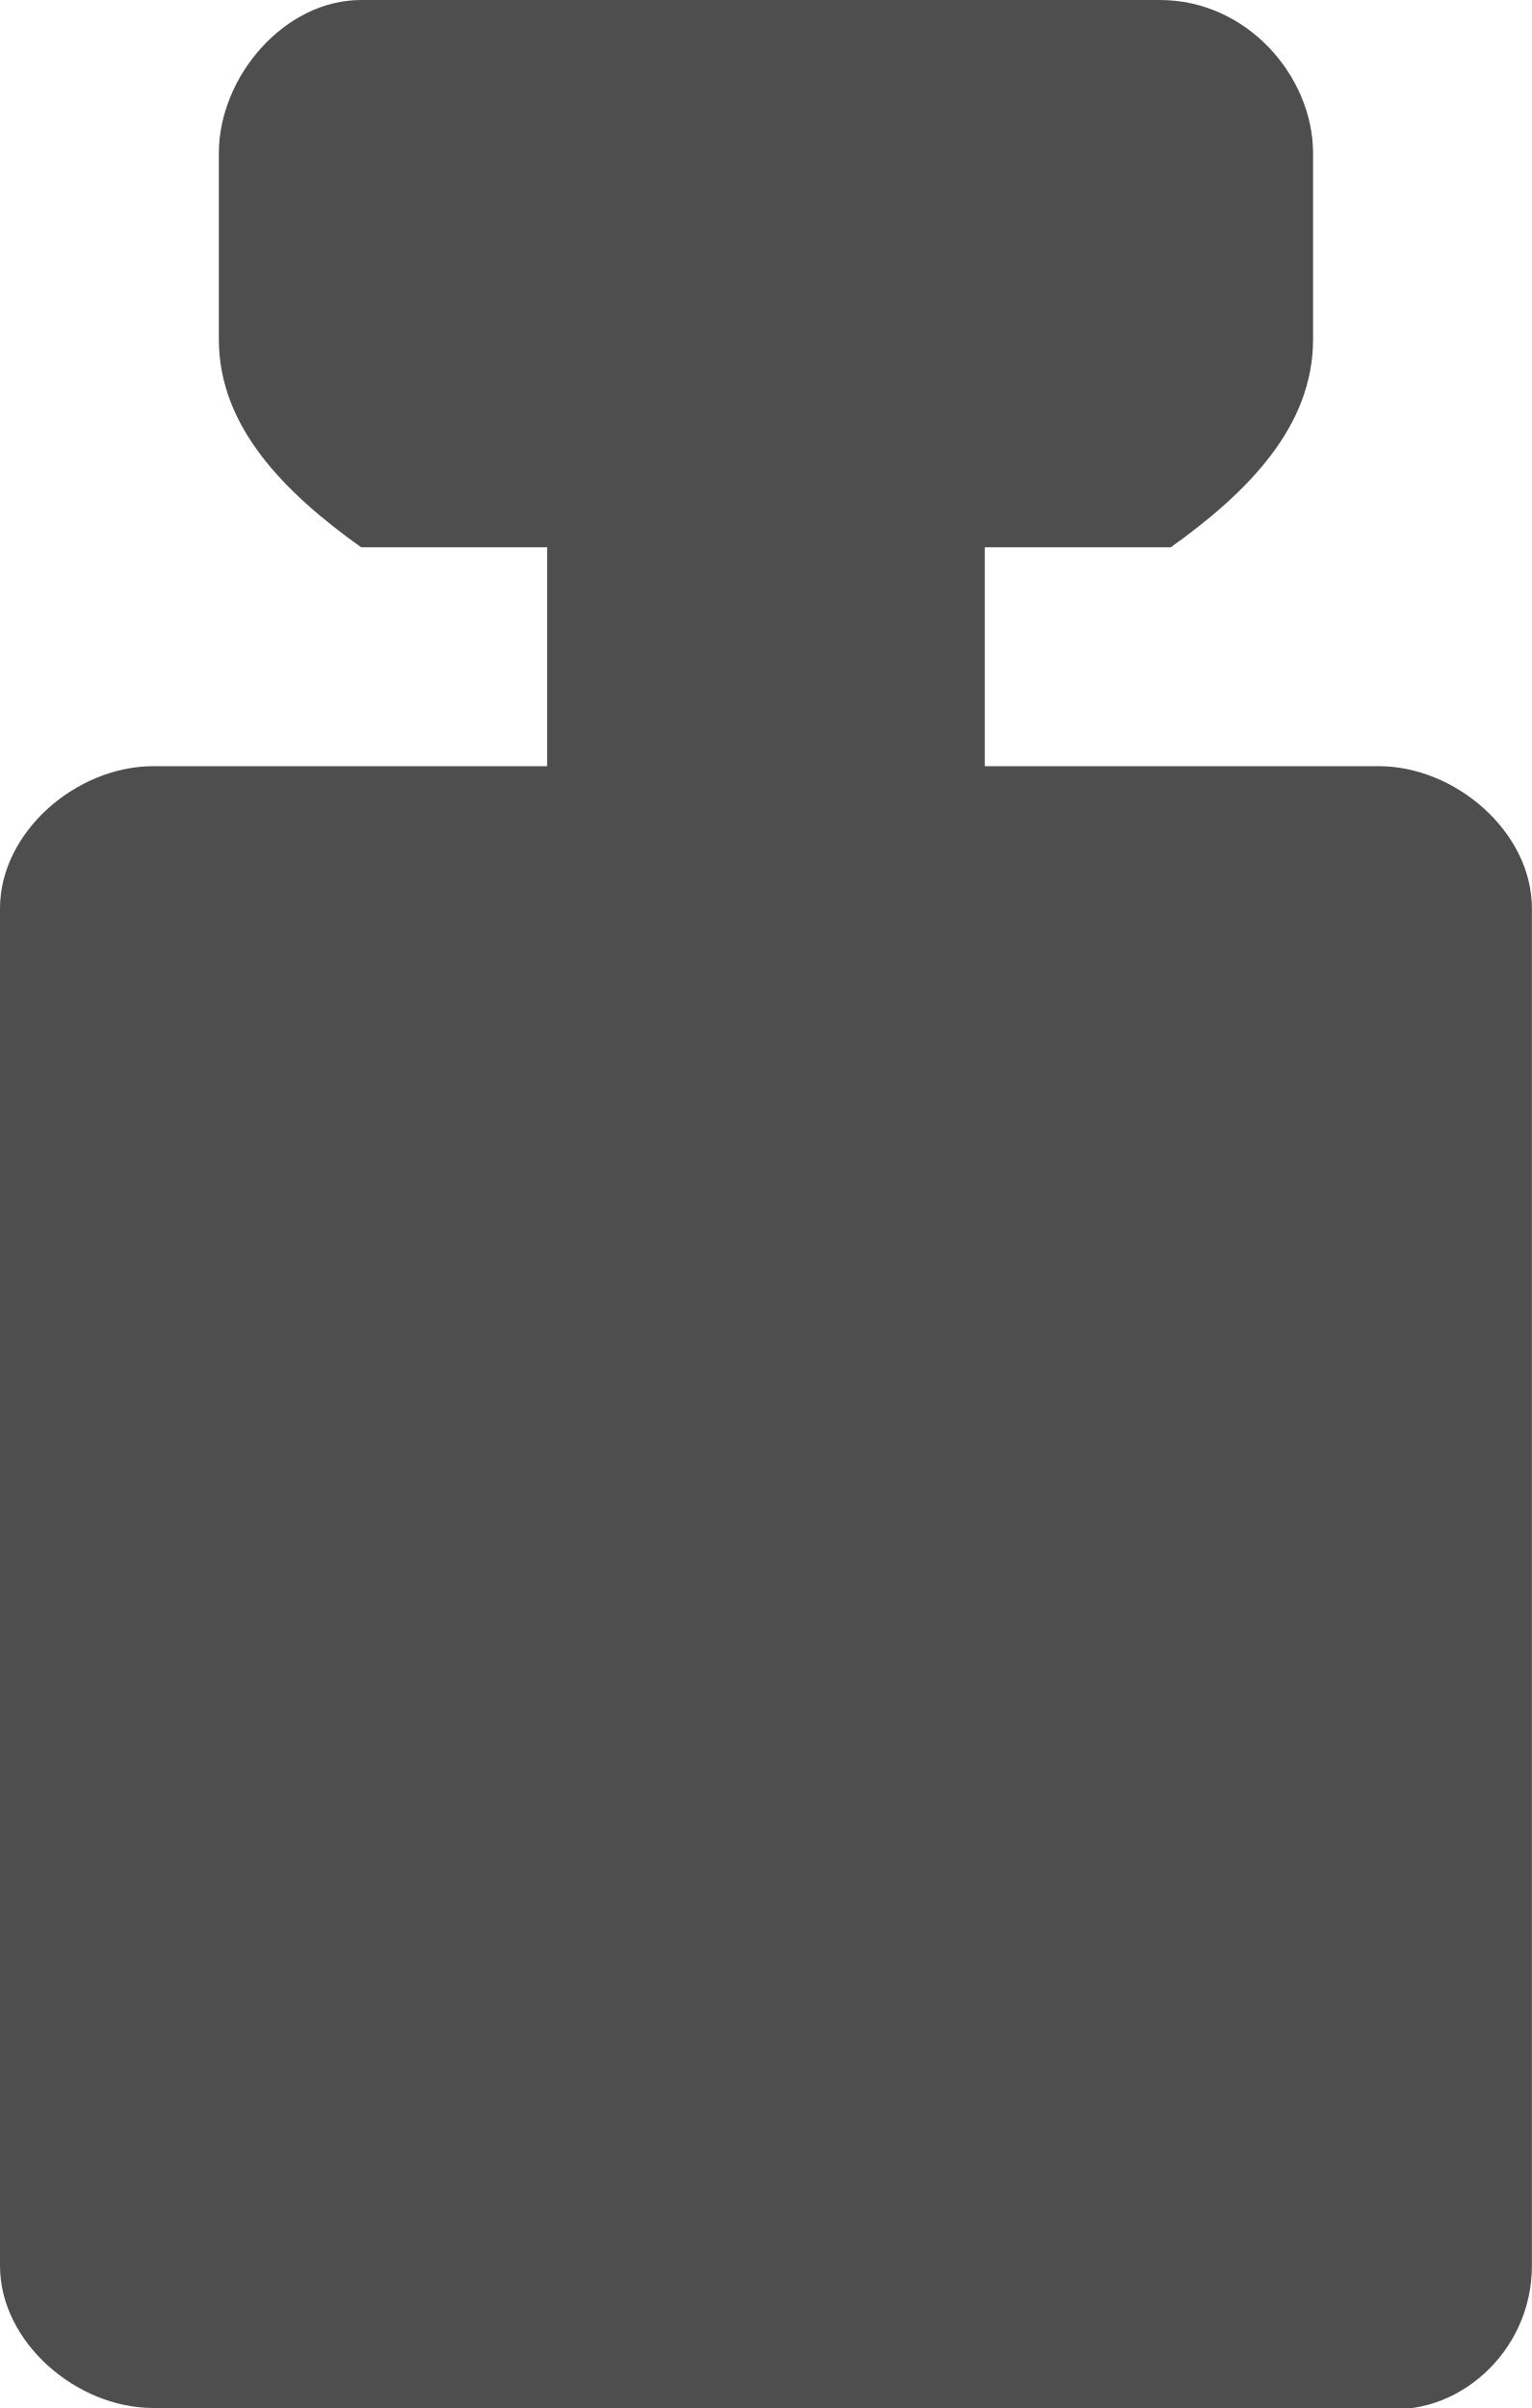
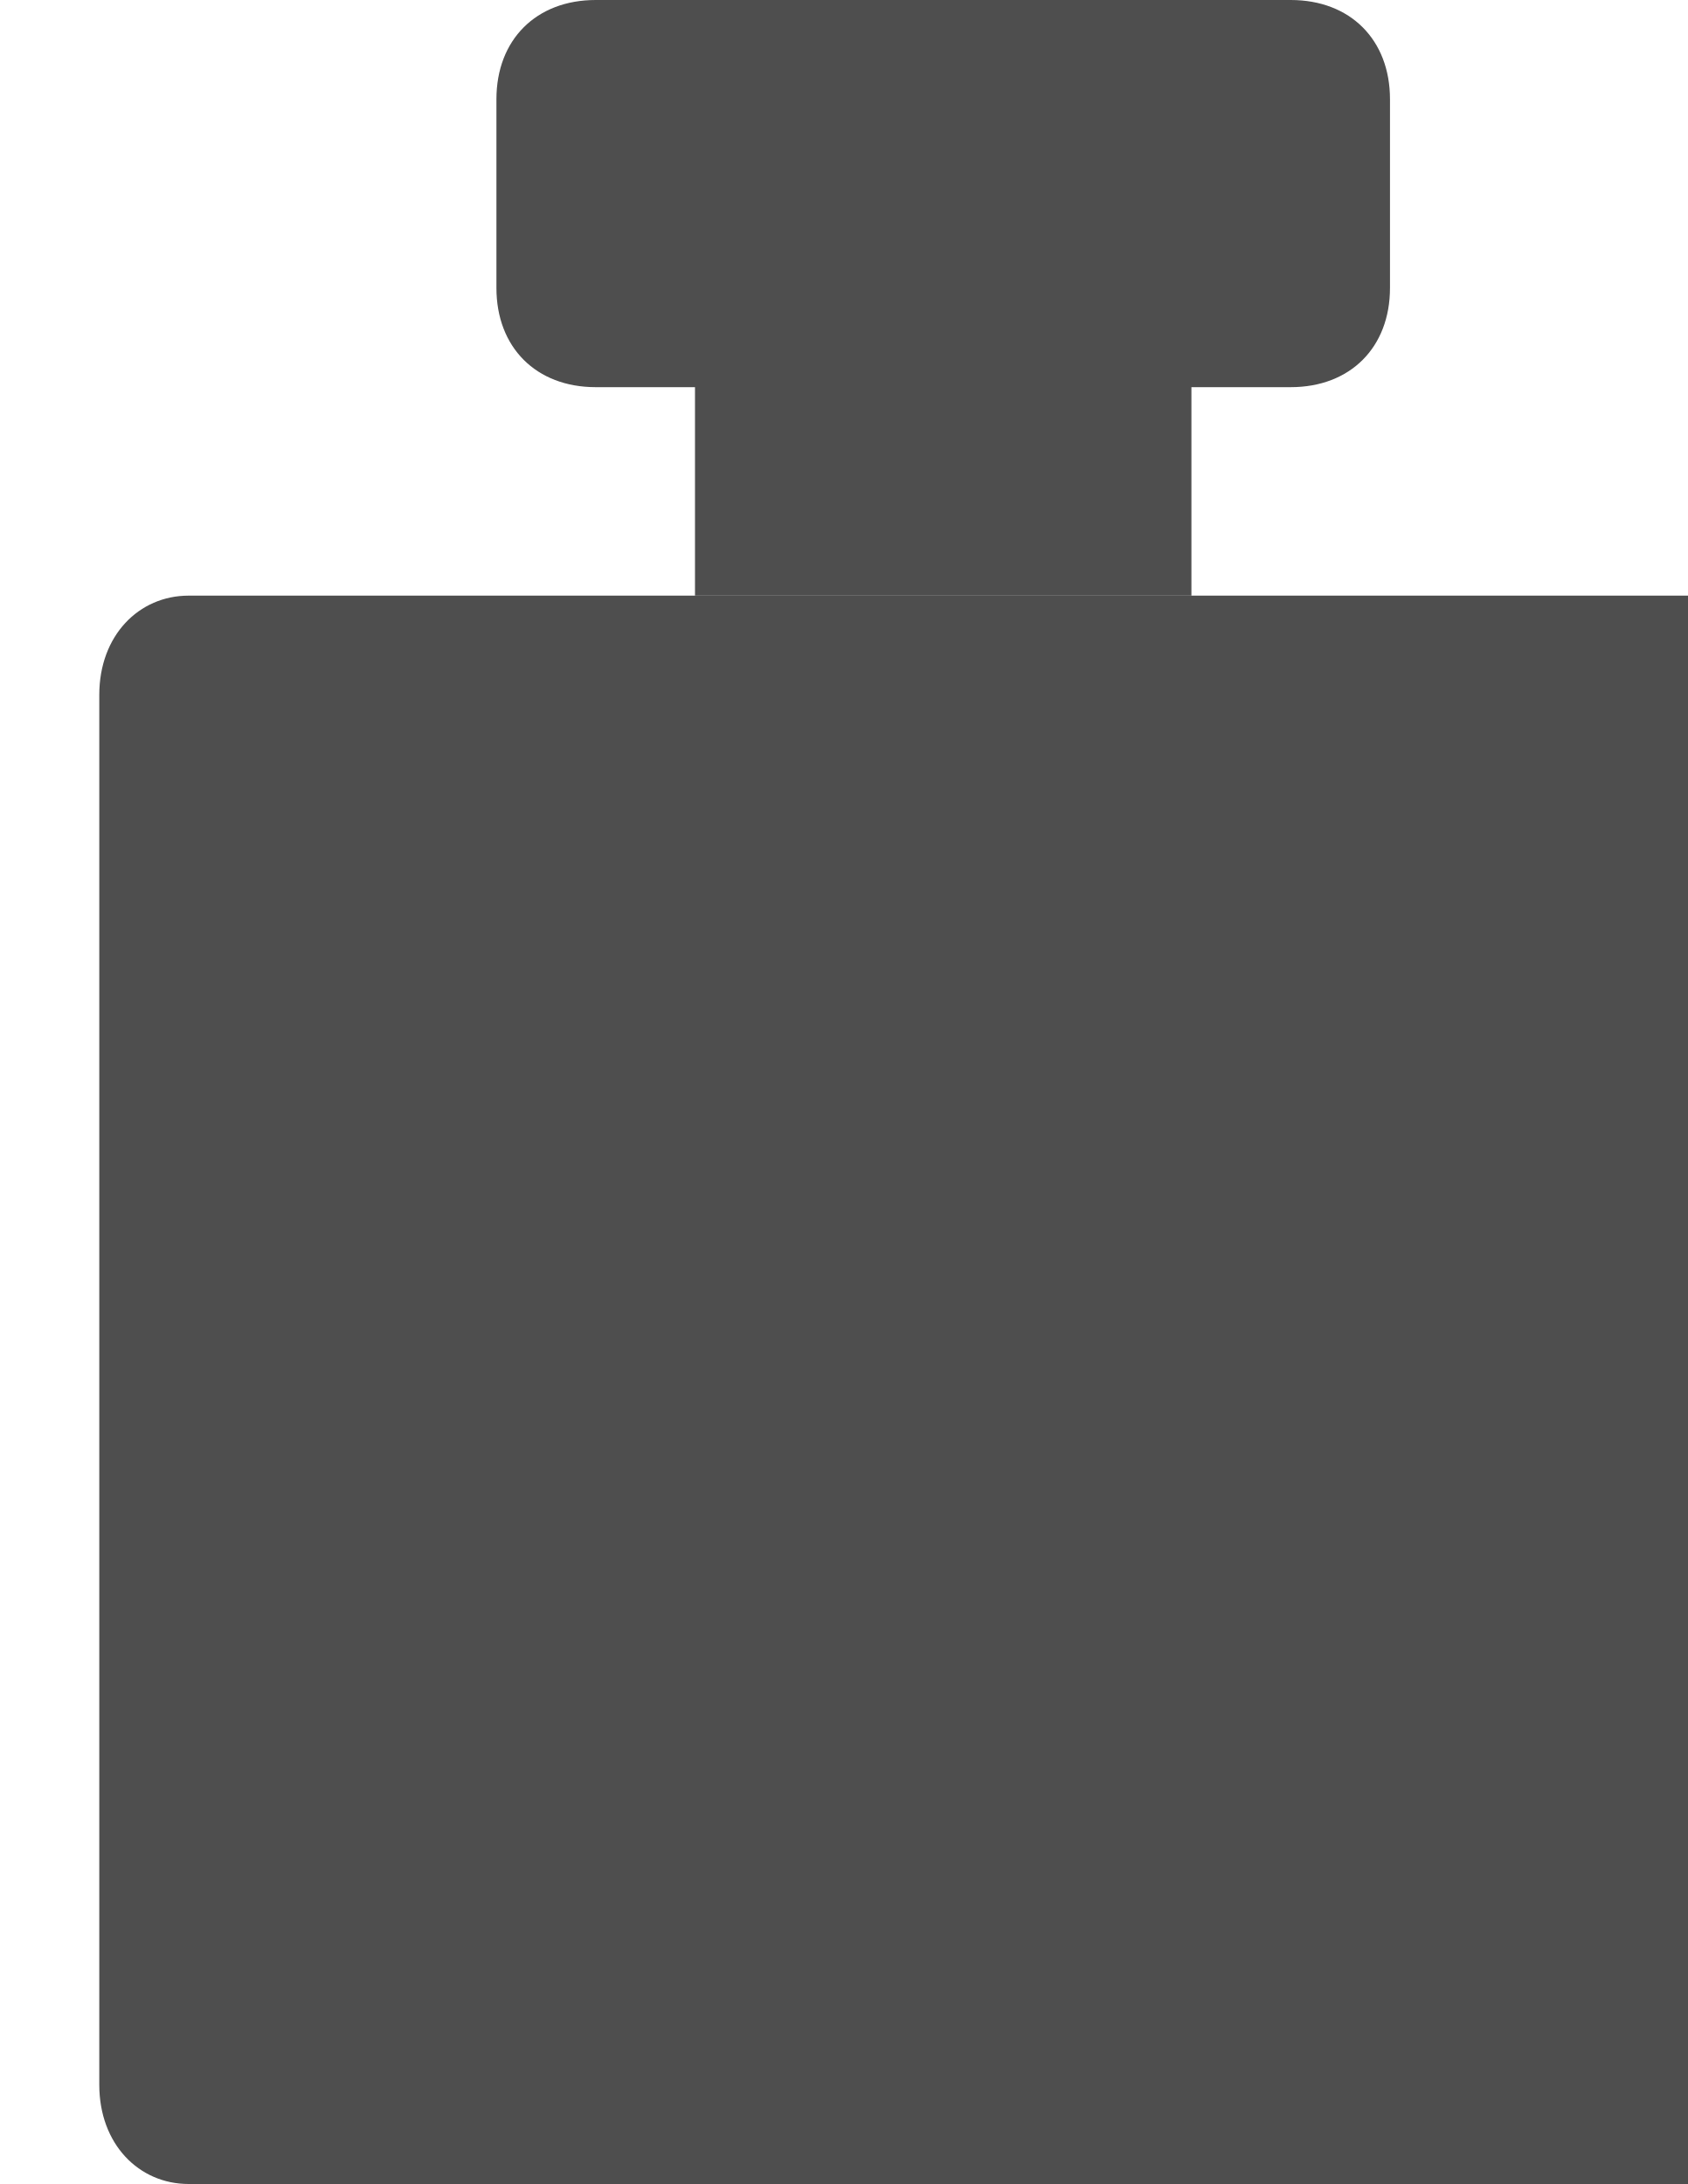
- <svg xmlns="http://www.w3.org/2000/svg" version="1.1" x="0px" y="0px" width="14px" height="22px" viewBox="0 0 14 22" style="overflow:visible;enable-background:new 0 0 14 22;" xml:space="preserve">
+ <svg xmlns="http://www.w3.org/2000/svg" version="1.1" id="Layer_1" x="0px" y="0px">
  <style type="text/css">
- 	.st0{fill-rule:evenodd;clip-rule:evenodd;fill:#4E4E4E;}
+ 	.st0{fill:#4E4E4E;}
</style>
-   <defs>
- </defs>
  <g>
-     <path class="st0" d="M3.3,0h7.3C11.4,0,12,0.7,12,1.4v1.7c0,0.8-0.6,1.4-1.3,1.9H3.3C2.6,4.5,2,3.9,2,3.1V1.4C2,0.7,2.6,0,3.3,0z" />
-     <path class="st0" d="M6.2,1h1.5C8.5,1,9,1.7,9,2.5v8.1C9,11.3,8.5,12,7.8,12H6.2C5.5,12,5,11.3,5,10.5V2.5C5,1.7,5.5,1,6.2,1z" />
-     <path class="st0" d="M1.4,7h11.2C13.3,7,14,7.6,14,8.3v12.4c0,0.8-0.7,1.4-1.4,1.3H1.4C0.7,22,0,21.4,0,20.7V8.3C0,7.6,0.7,7,1.4,7   z" />
+     <path class="st0" d="M13,3.9H6c-0.6,0-1-0.4-1-1V1c0-0.6,0.4-1,1-1h7c0.6,0,1,0.4,1,1v1.9C14,3.5,13.6,3.9,13,3.9z" />
+     <rect x="7" y="3" class="st0" width="5" height="3" />
+     <path class="st0" d="M17.1,22H1.9C1.4,22,1,21.6,1,21V7c0-0.6,0.4-1,0.9-1h15.2C17.6,6,18,6.4,18,7v14C18,21.6,17.6,22,17.1,22z" />
  </g>
</svg>
